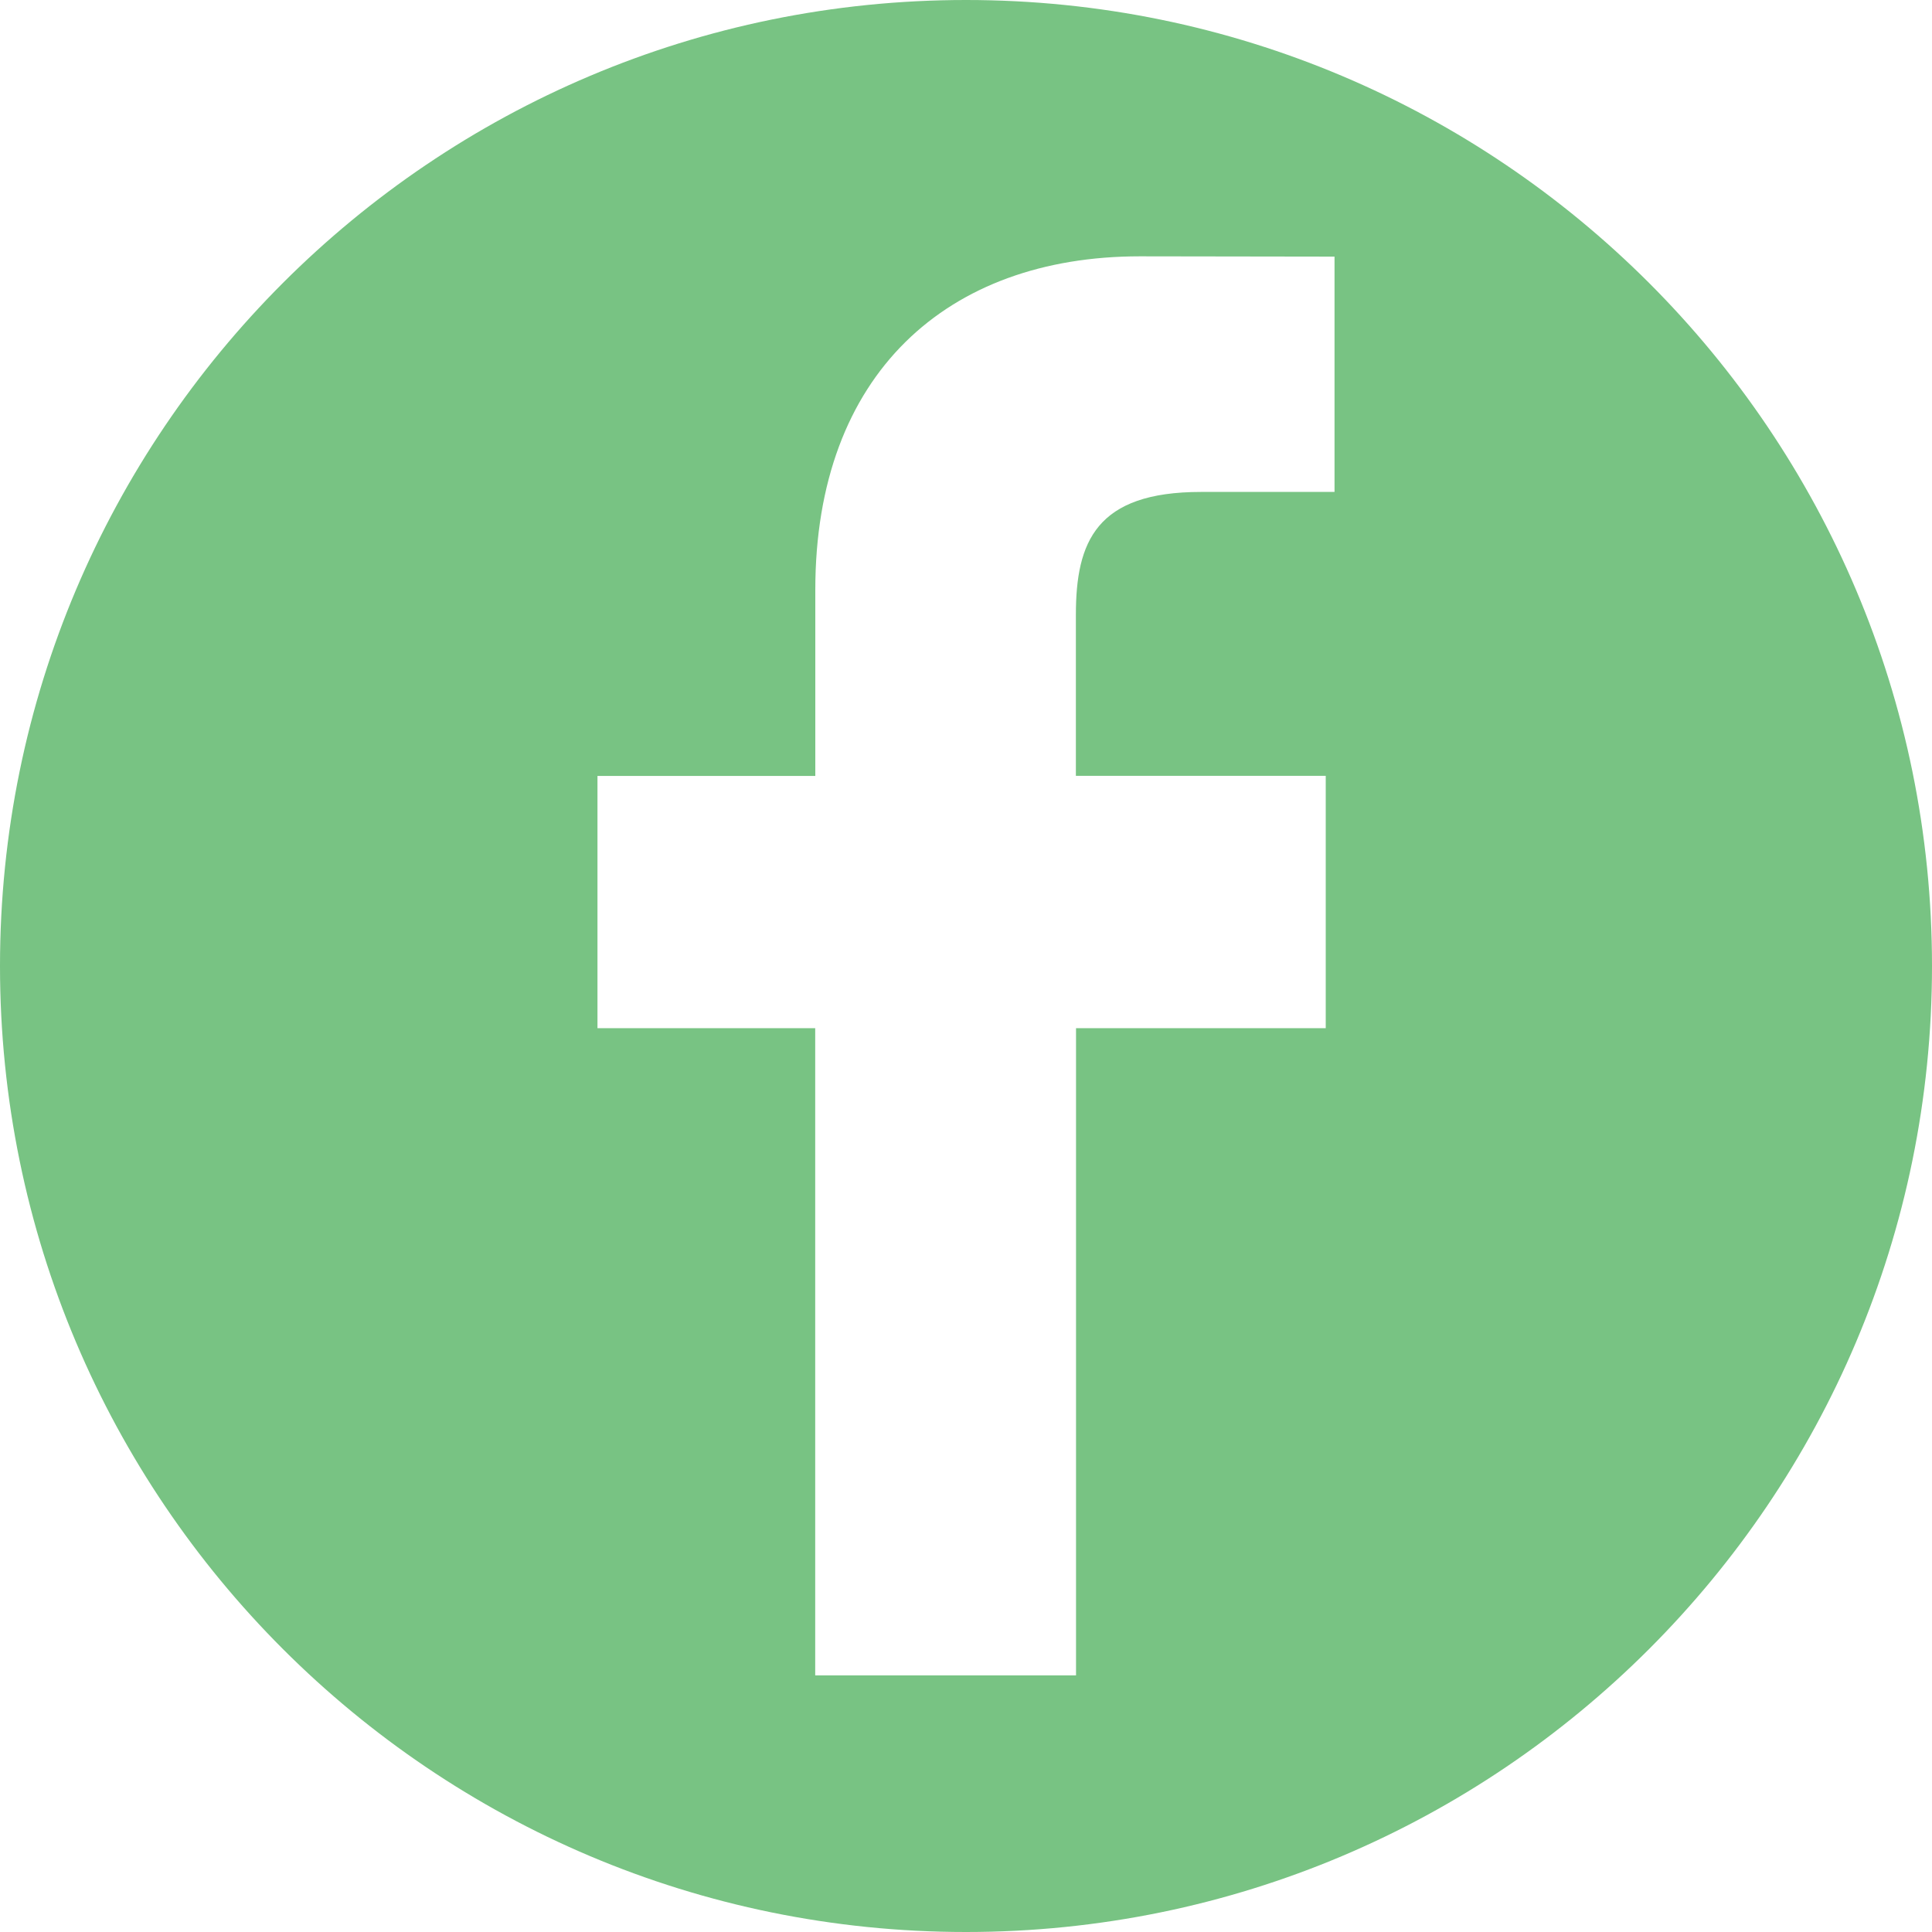
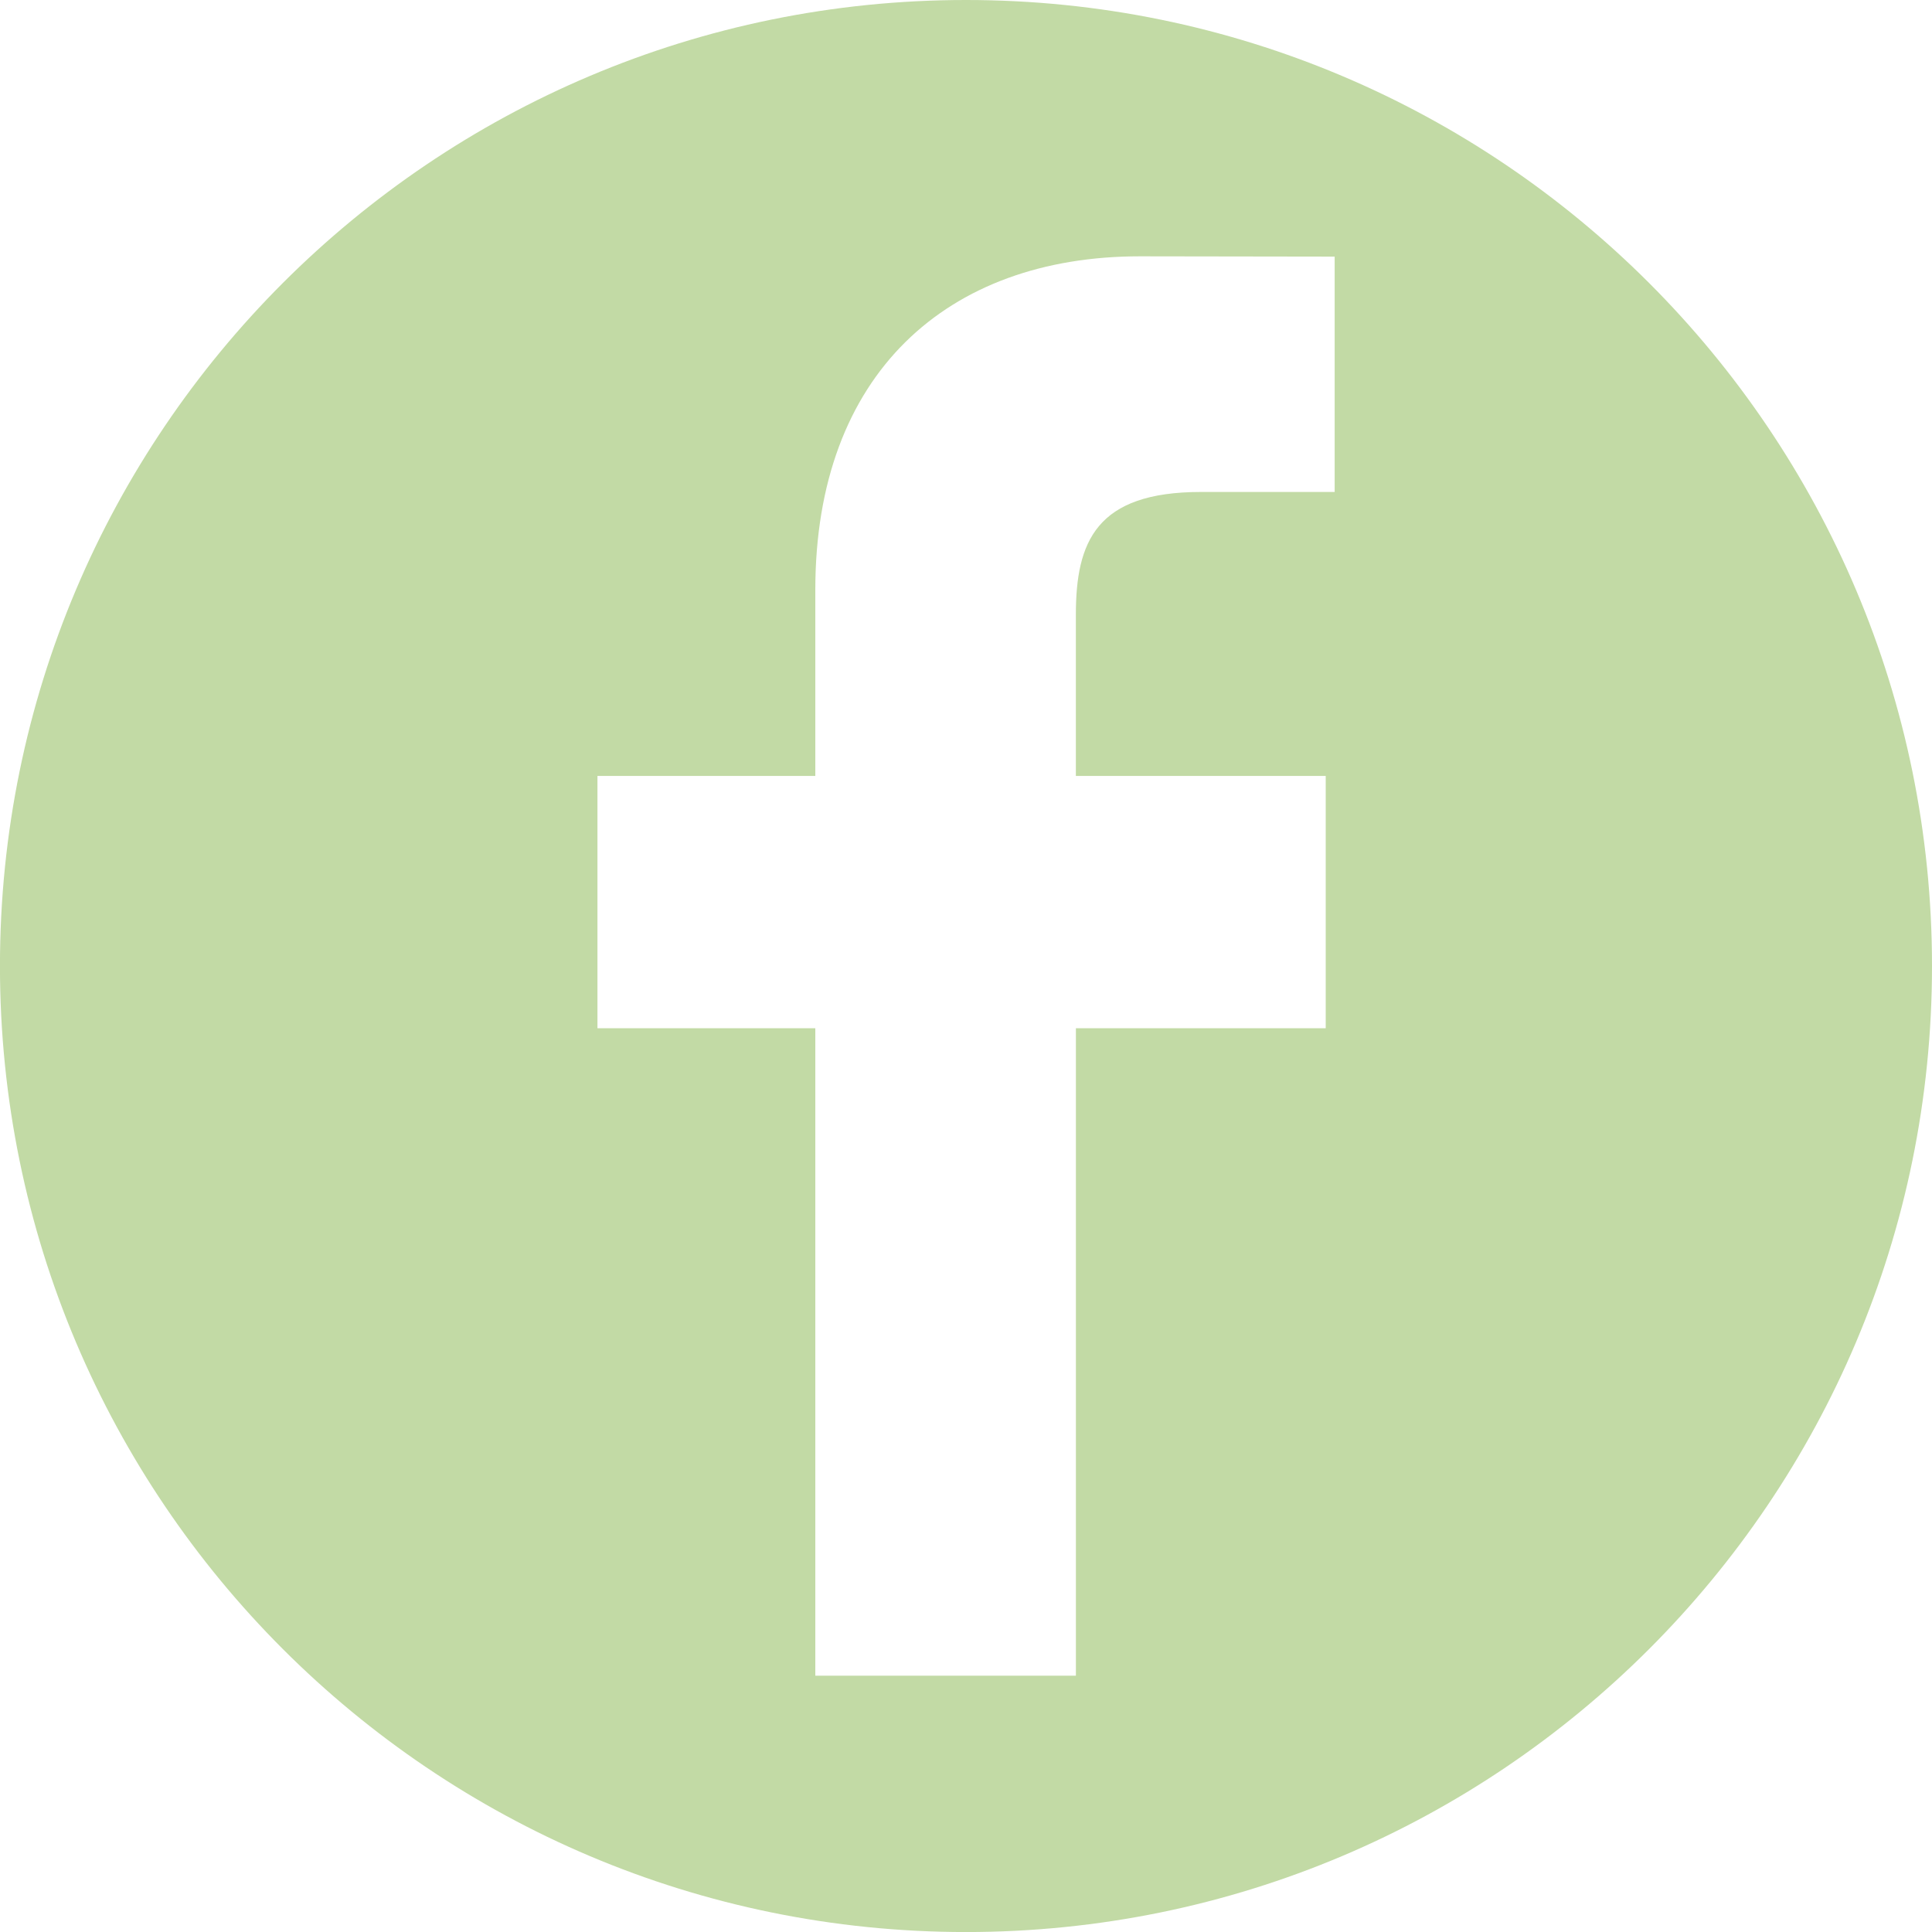
- <svg xmlns="http://www.w3.org/2000/svg" id="facebook-logo" width="25" height="25" viewBox="0 0 40 40">
-   <path id="Trazado_353" data-name="Trazado 353" d="M20,0A20,20,0,1,0,40,20,20,20,0,0,0,20,0Zm7.63,10.185H24.864c-2.169,0-2.589,1.031-2.589,2.543v3.335h5.173l0,5.224h-5.17v13.4h-5.4v-13.4H12.37V16.065h4.51V12.212c0-4.471,2.731-6.905,6.719-6.905l4.031.006v4.872Z" fill="#78c383" />
+ <svg xmlns="http://www.w3.org/2000/svg" id="prefix__facebook-logo" width="46.611" height="46.611" viewBox="0 0 46.611 46.611">
+   <path id="prefix__Trazado_353" fill="#c2daa5" d="M23.306 0a23.306 23.306 0 1 0 23.305 23.306A23.306 23.306 0 0 0 23.306 0zM32.2 11.869h-3.227c-2.528 0-3.017 1.2-3.017 2.964v3.887h6.028v6.087h-6.027v15.62H19.67v-15.62h-5.256V18.72h5.256v-4.489c0-5.21 3.183-8.047 7.83-8.047l4.7.007v5.677z" data-name="Trazado 353" />
</svg>
